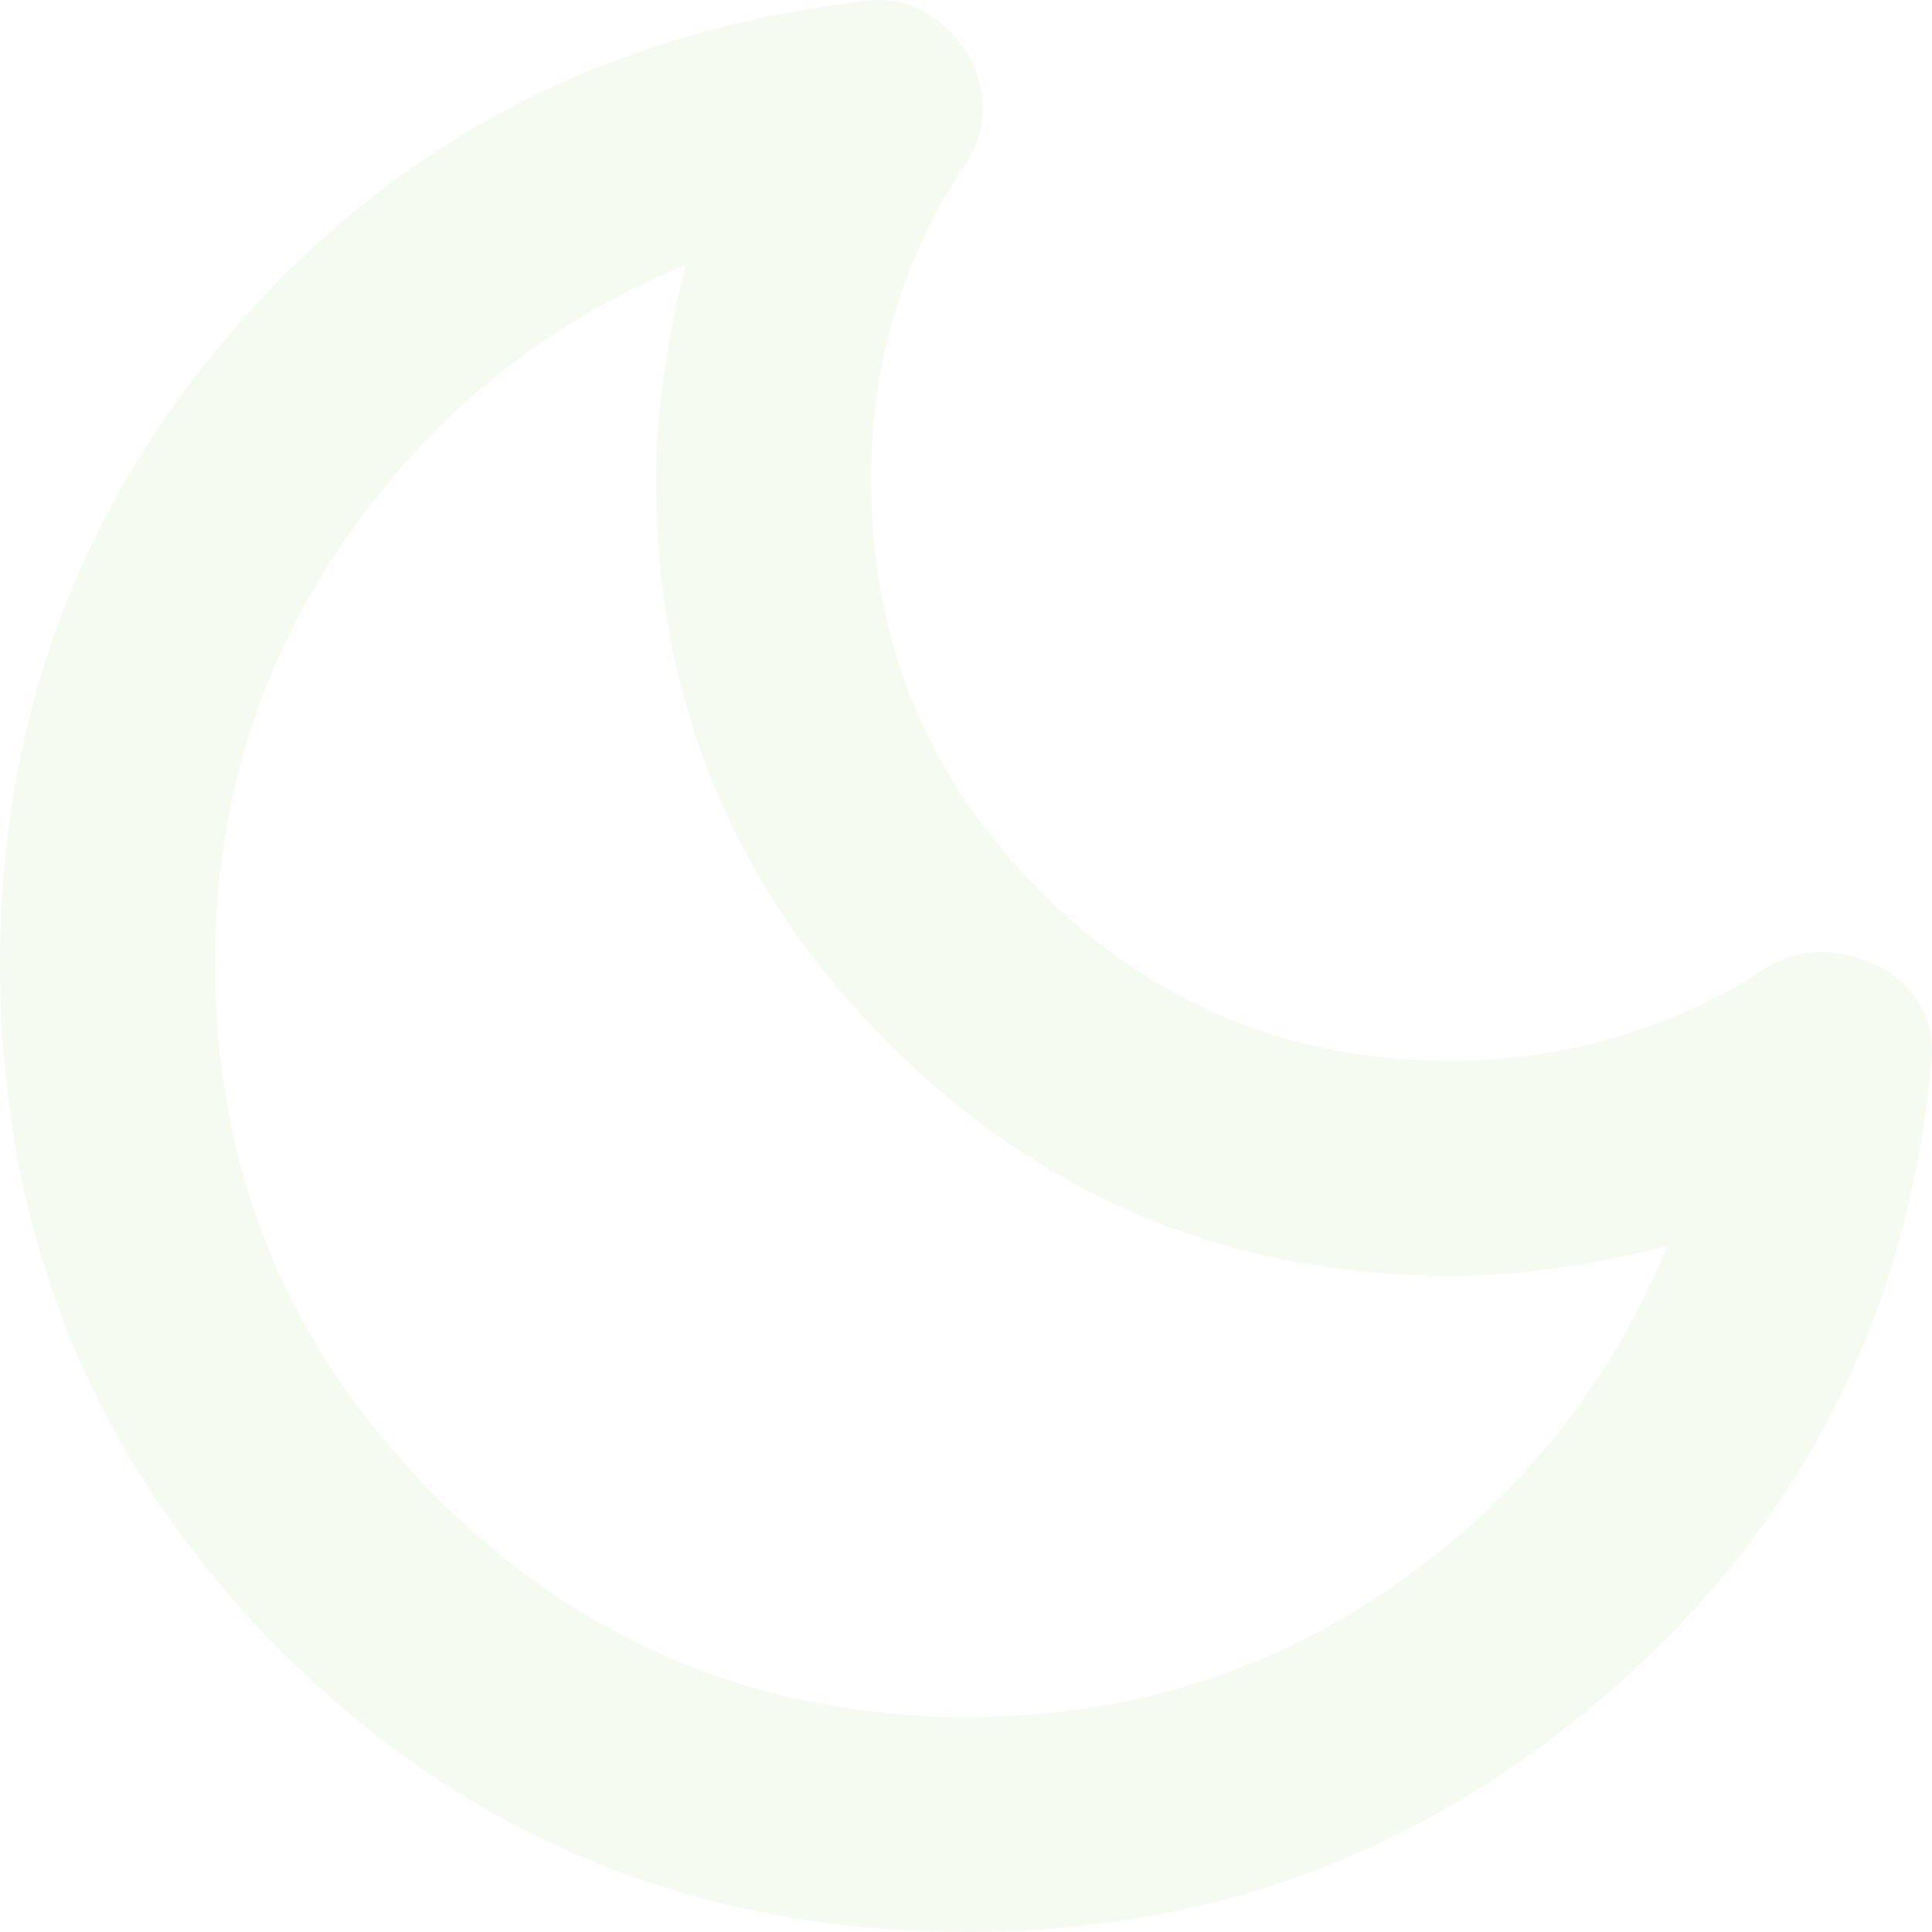
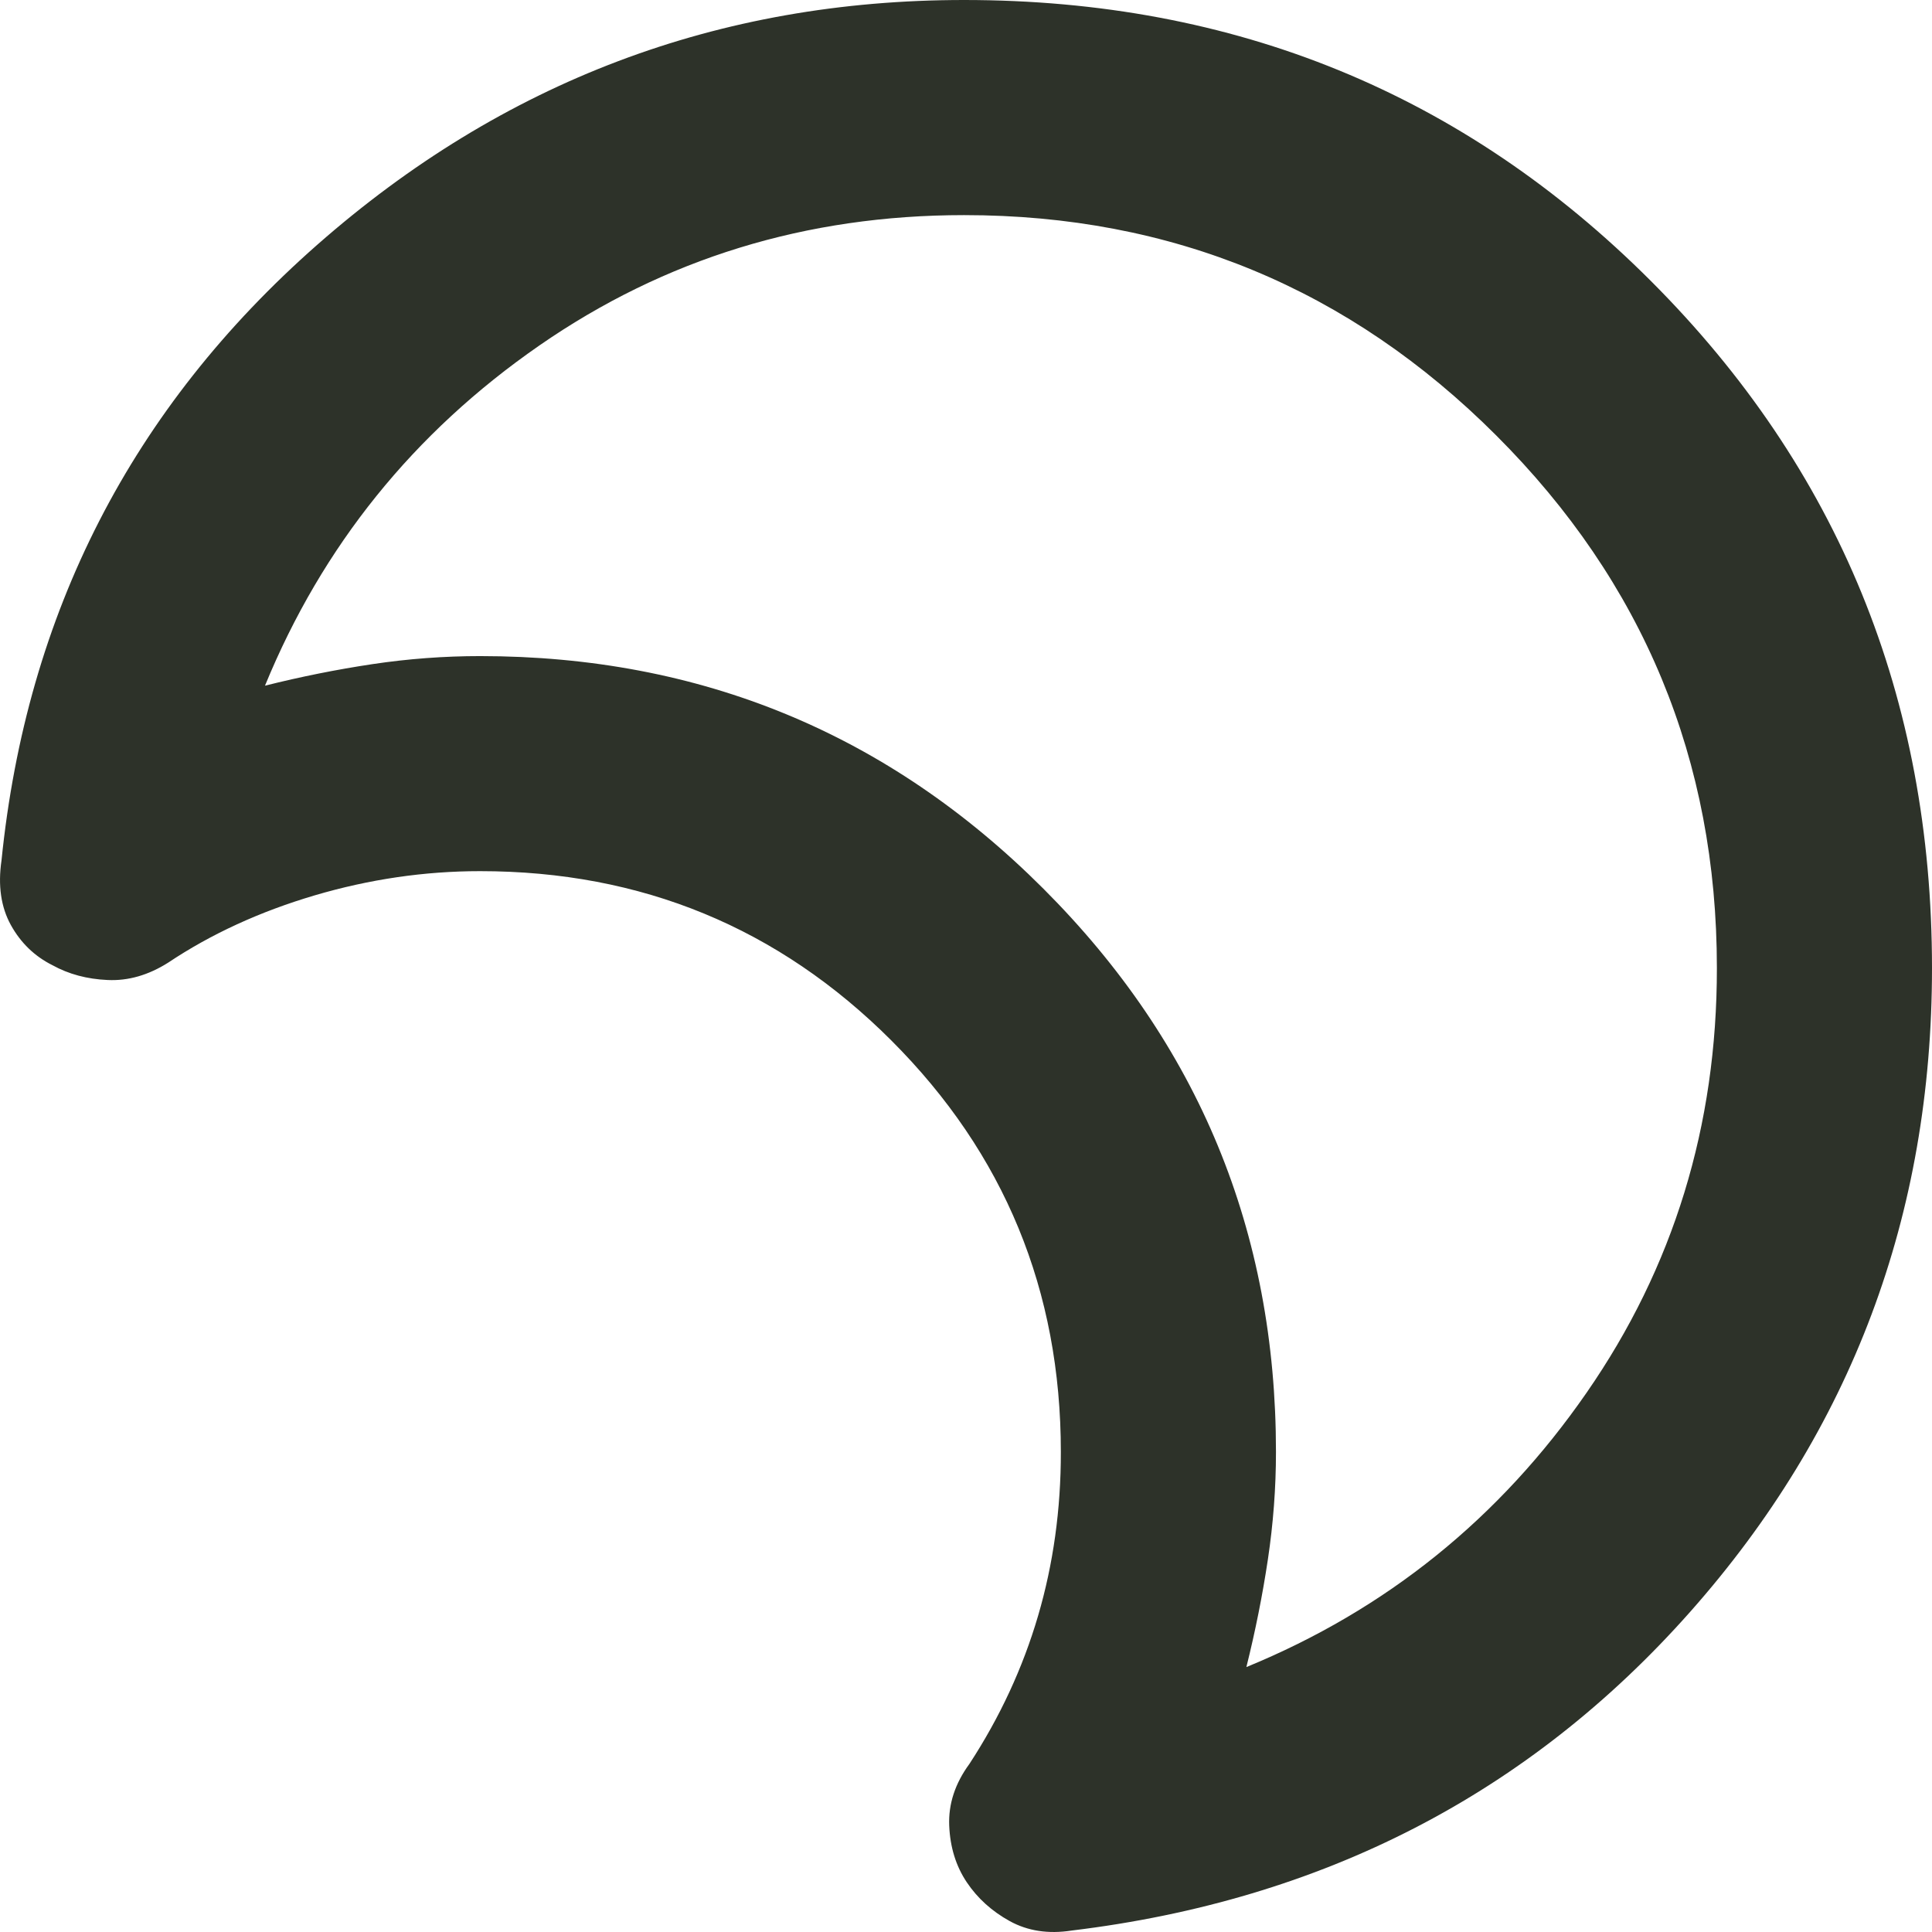
<svg xmlns="http://www.w3.org/2000/svg" width="32" height="32" viewBox="0 0 32 32" fill="none">
-   <path d="M16.032 32C11.549 32 7.757 30.448 4.655 27.345C1.553 24.242 0.001 20.449 0 15.967C0 11.87 1.336 8.314 4.008 5.3C6.68 2.286 10.094 0.527 14.251 0.024C14.637 -0.036 14.978 0.017 15.275 0.18C15.572 0.344 15.81 0.559 15.988 0.825C16.166 1.091 16.263 1.403 16.278 1.761C16.294 2.118 16.182 2.459 15.943 2.785C15.438 3.557 15.06 4.373 14.807 5.234C14.554 6.095 14.428 7.001 14.429 7.951C14.429 10.623 15.364 12.894 17.235 14.765C19.105 16.635 21.376 17.571 24.048 17.571C24.969 17.571 25.882 17.437 26.788 17.17C27.694 16.902 28.503 16.531 29.214 16.056C29.541 15.848 29.875 15.752 30.217 15.768C30.559 15.783 30.863 15.865 31.129 16.012C31.426 16.16 31.657 16.383 31.82 16.68C31.984 16.977 32.036 17.333 31.976 17.749C31.56 21.846 29.816 25.245 26.744 27.947C23.671 30.649 20.101 32 16.032 32ZM16.032 28.437C18.645 28.437 20.99 27.717 23.069 26.276C25.147 24.836 26.661 22.958 27.611 20.643C27.017 20.792 26.424 20.911 25.83 21C25.236 21.089 24.642 21.133 24.048 21.133C20.397 21.133 17.286 19.849 14.718 17.28C12.149 14.711 10.865 11.602 10.866 7.951C10.866 7.357 10.911 6.763 11 6.17C11.089 5.576 11.208 4.982 11.356 4.388C9.04 5.338 7.162 6.852 5.722 8.931C4.281 11.009 3.562 13.355 3.563 15.967C3.563 19.411 4.78 22.351 7.215 24.785C9.649 27.22 12.588 28.437 16.032 28.437Z" fill="#F6FBF2" />
+   <path fill-rule="evenodd" d="M15.968 0C20.451 0 24.243 1.552 27.345 4.655C30.447 7.758 31.999 11.551 32 16.033C32 20.13 30.664 23.686 27.992 26.7C25.32 29.714 21.906 31.473 17.749 31.976C17.363 32.036 17.022 31.983 16.725 31.82C16.428 31.656 16.19 31.441 16.012 31.175C15.834 30.909 15.737 30.597 15.722 30.239C15.707 29.882 15.818 29.541 16.057 29.215C16.561 28.443 16.94 27.627 17.193 26.766C17.446 25.905 17.572 24.999 17.571 24.049C17.571 21.377 16.636 19.106 14.765 17.235C12.895 15.365 10.624 14.429 7.952 14.429C7.031 14.429 6.118 14.563 5.212 14.83C4.306 15.098 3.497 15.469 2.786 15.944C2.459 16.151 2.125 16.248 1.783 16.232C1.441 16.217 1.137 16.135 0.871 15.988C0.574 15.84 0.343 15.617 0.179 15.32C0.016 15.023 -0.036 14.667 0.025 14.251C0.44 10.154 2.184 6.755 5.256 4.053C8.329 1.351 11.899 0 15.968 0ZM15.968 3.563C13.355 3.563 11.01 4.283 8.931 5.724C6.853 7.164 5.339 9.042 4.389 11.357C4.983 11.208 5.576 11.089 6.17 11C6.764 10.911 7.358 10.867 7.952 10.867C11.603 10.867 14.714 12.151 17.282 14.72C19.851 17.289 21.135 20.398 21.134 24.049C21.134 24.643 21.089 25.237 21 25.83C20.911 26.424 20.792 27.018 20.644 27.612C22.96 26.662 24.838 25.148 26.278 23.069C27.719 20.991 28.439 18.645 28.437 16.033C28.437 12.589 27.22 9.649 24.785 7.215C22.351 4.78 19.412 3.563 15.968 3.563Z" fill="#2D3229" />
</svg>
